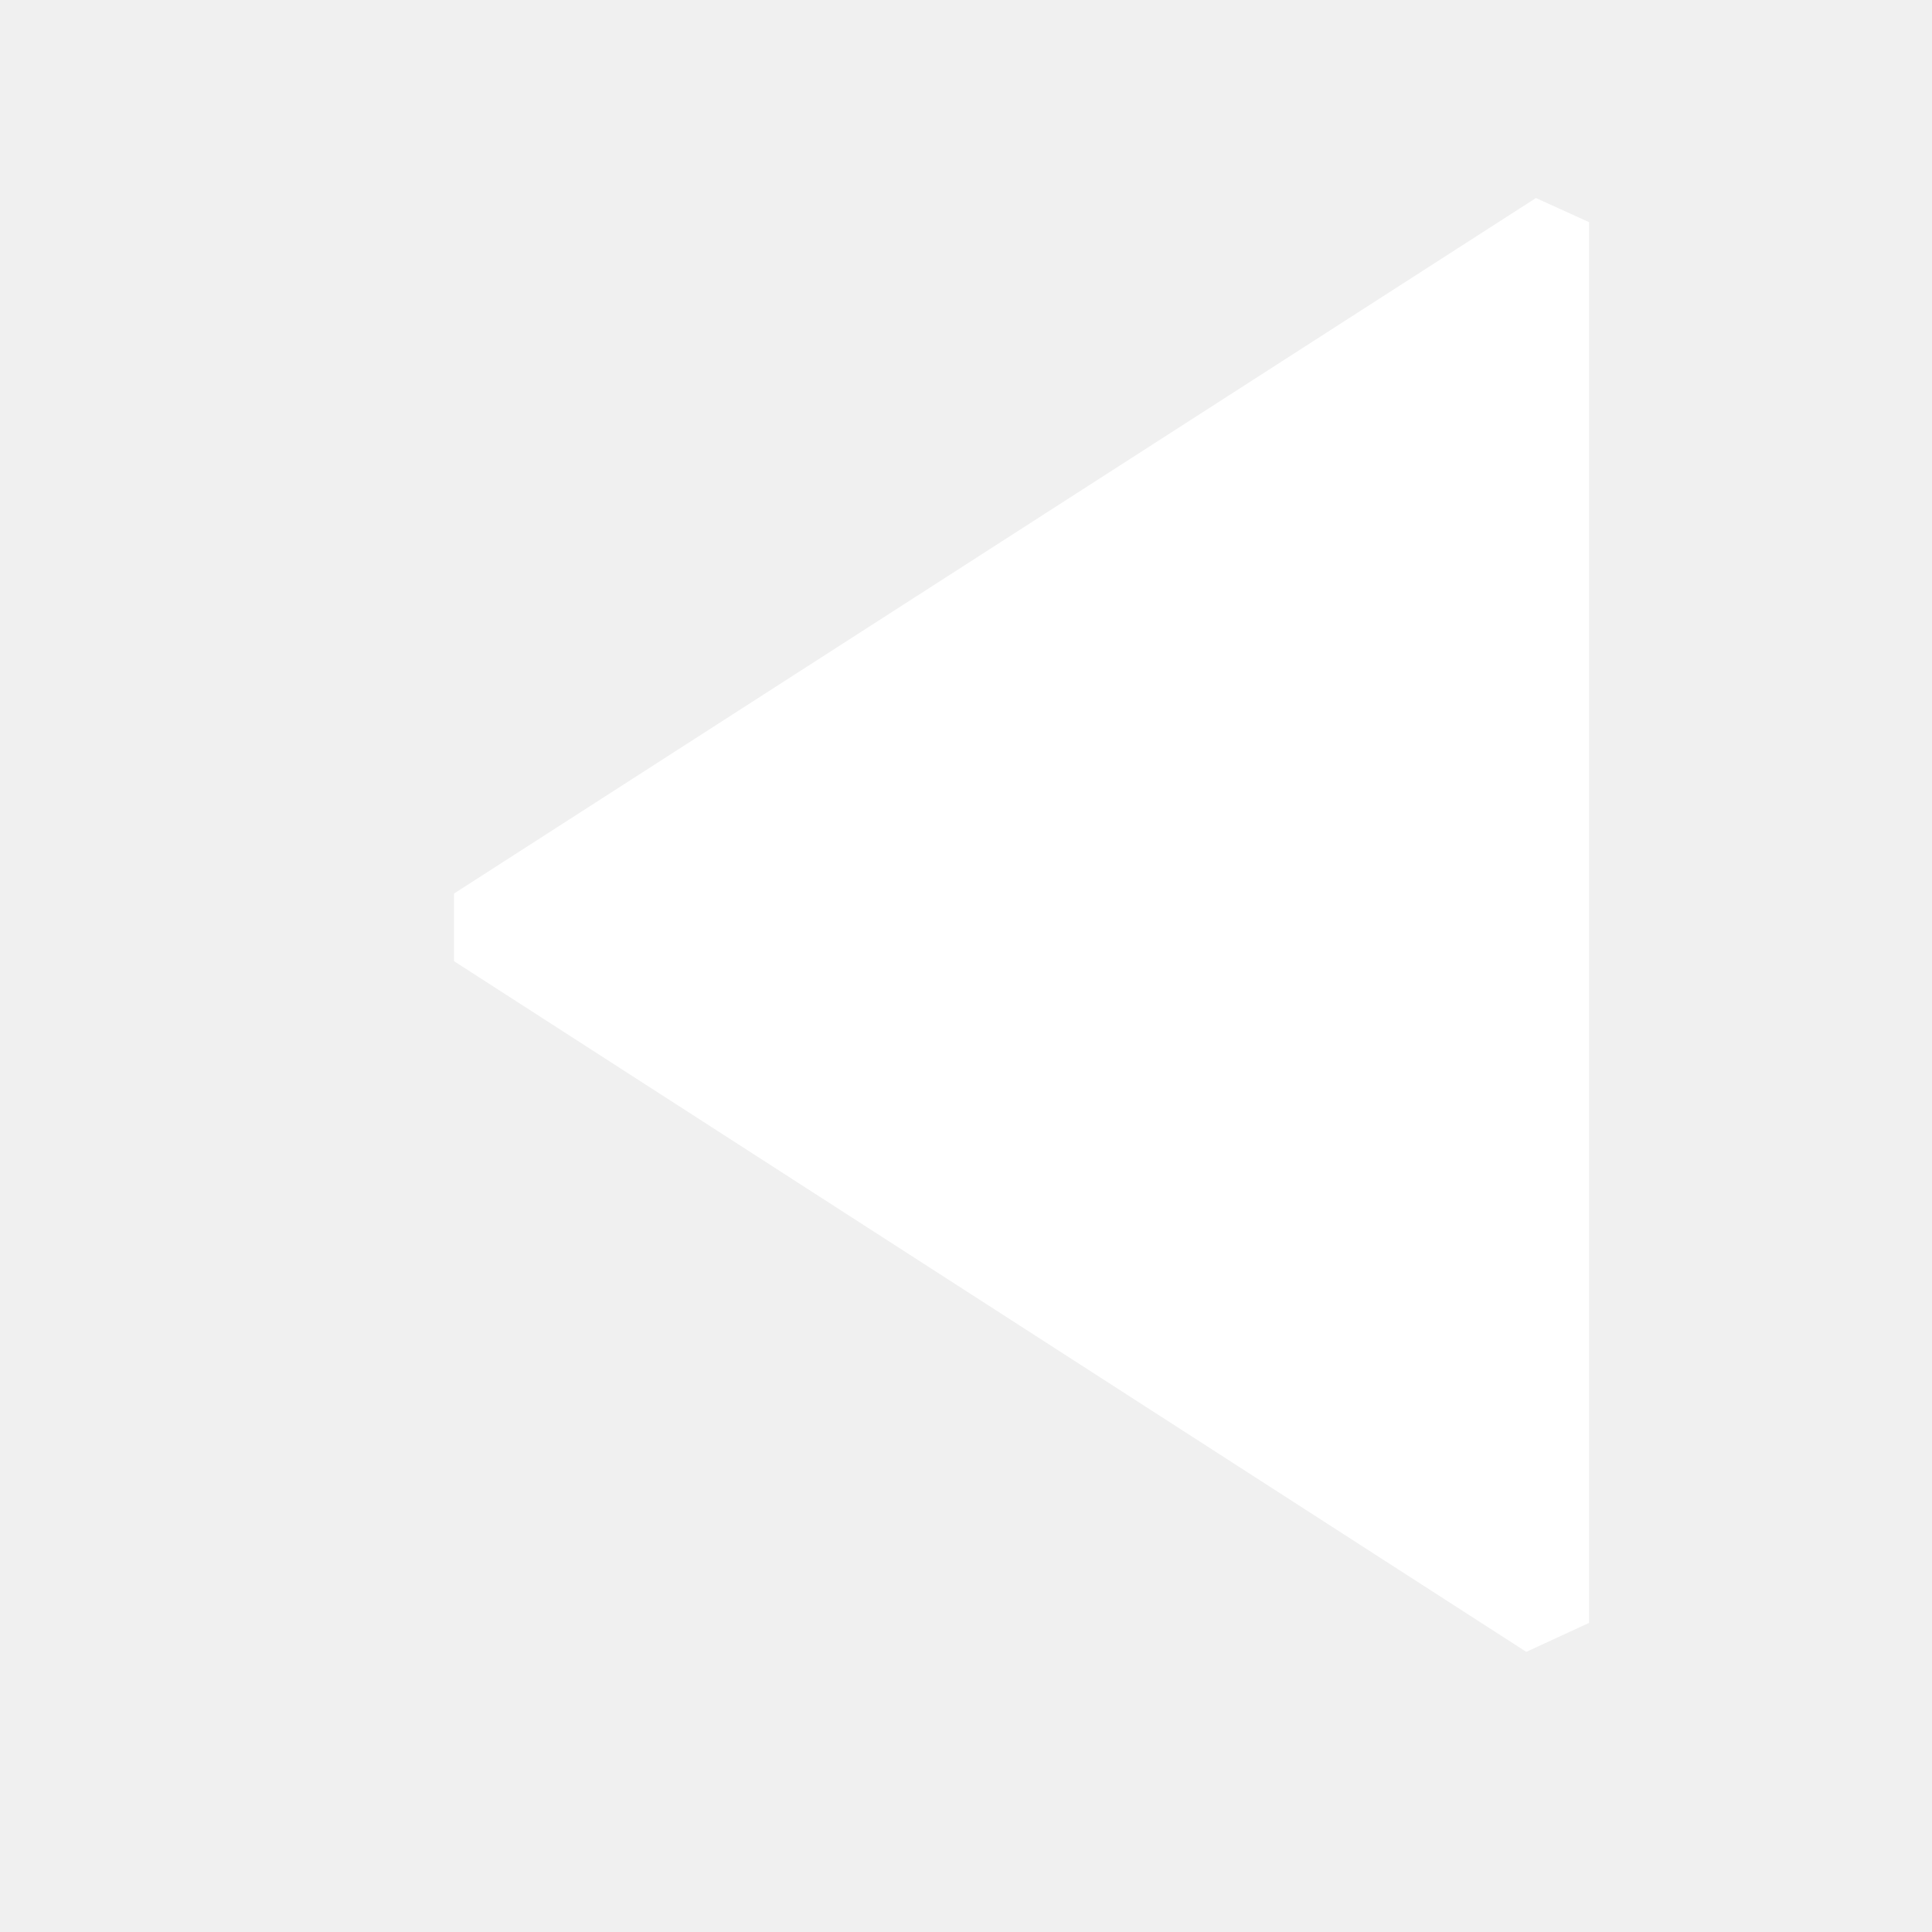
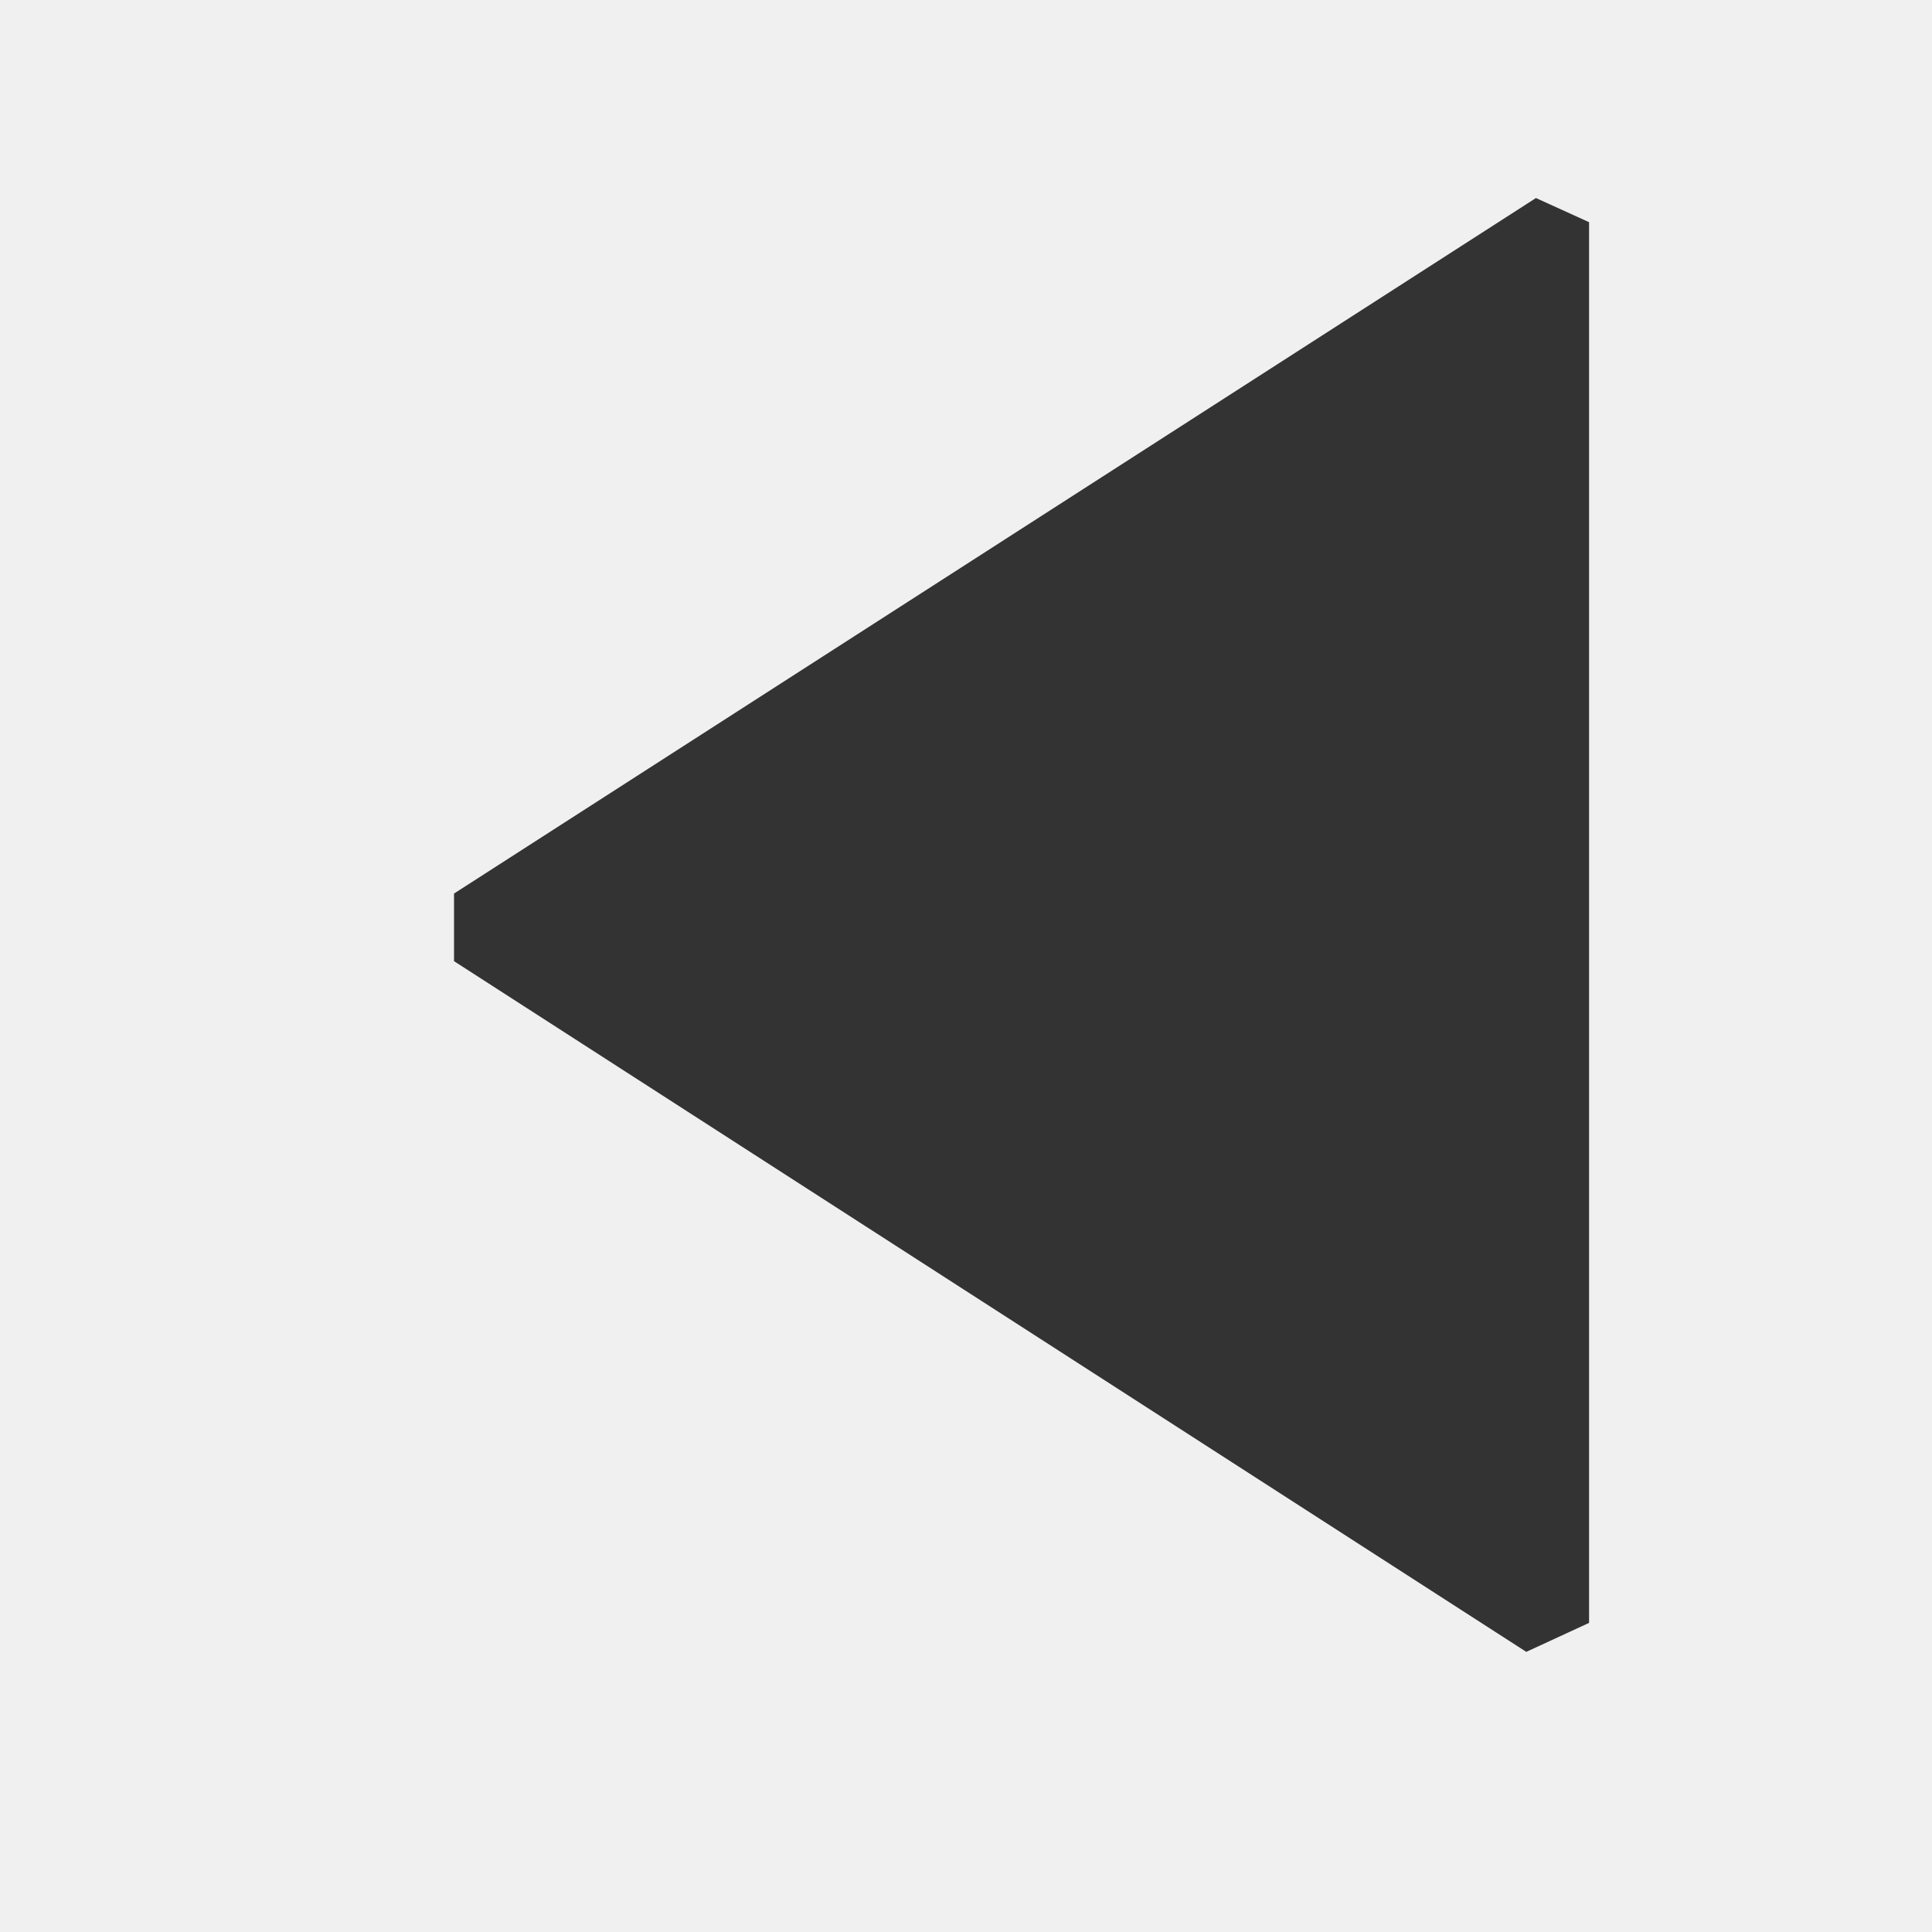
<svg xmlns="http://www.w3.org/2000/svg" version="1.1" id="Layer_1" x="0px" y="0px" viewBox="0 0 40 40" style="enable-background:new 0 0 40 40;" xml:space="preserve">
  <style type="text/css">
- 	.st0{fill:#FFFFFF;}
+ 	.st0{fill:#333333;}
</style>
  <polygon class="st0" points="32.9,33.6 32.9,4.6 31.8,4.1 9.4,18.5 9.4,19.9 31.6,34.2 " />
</svg>
